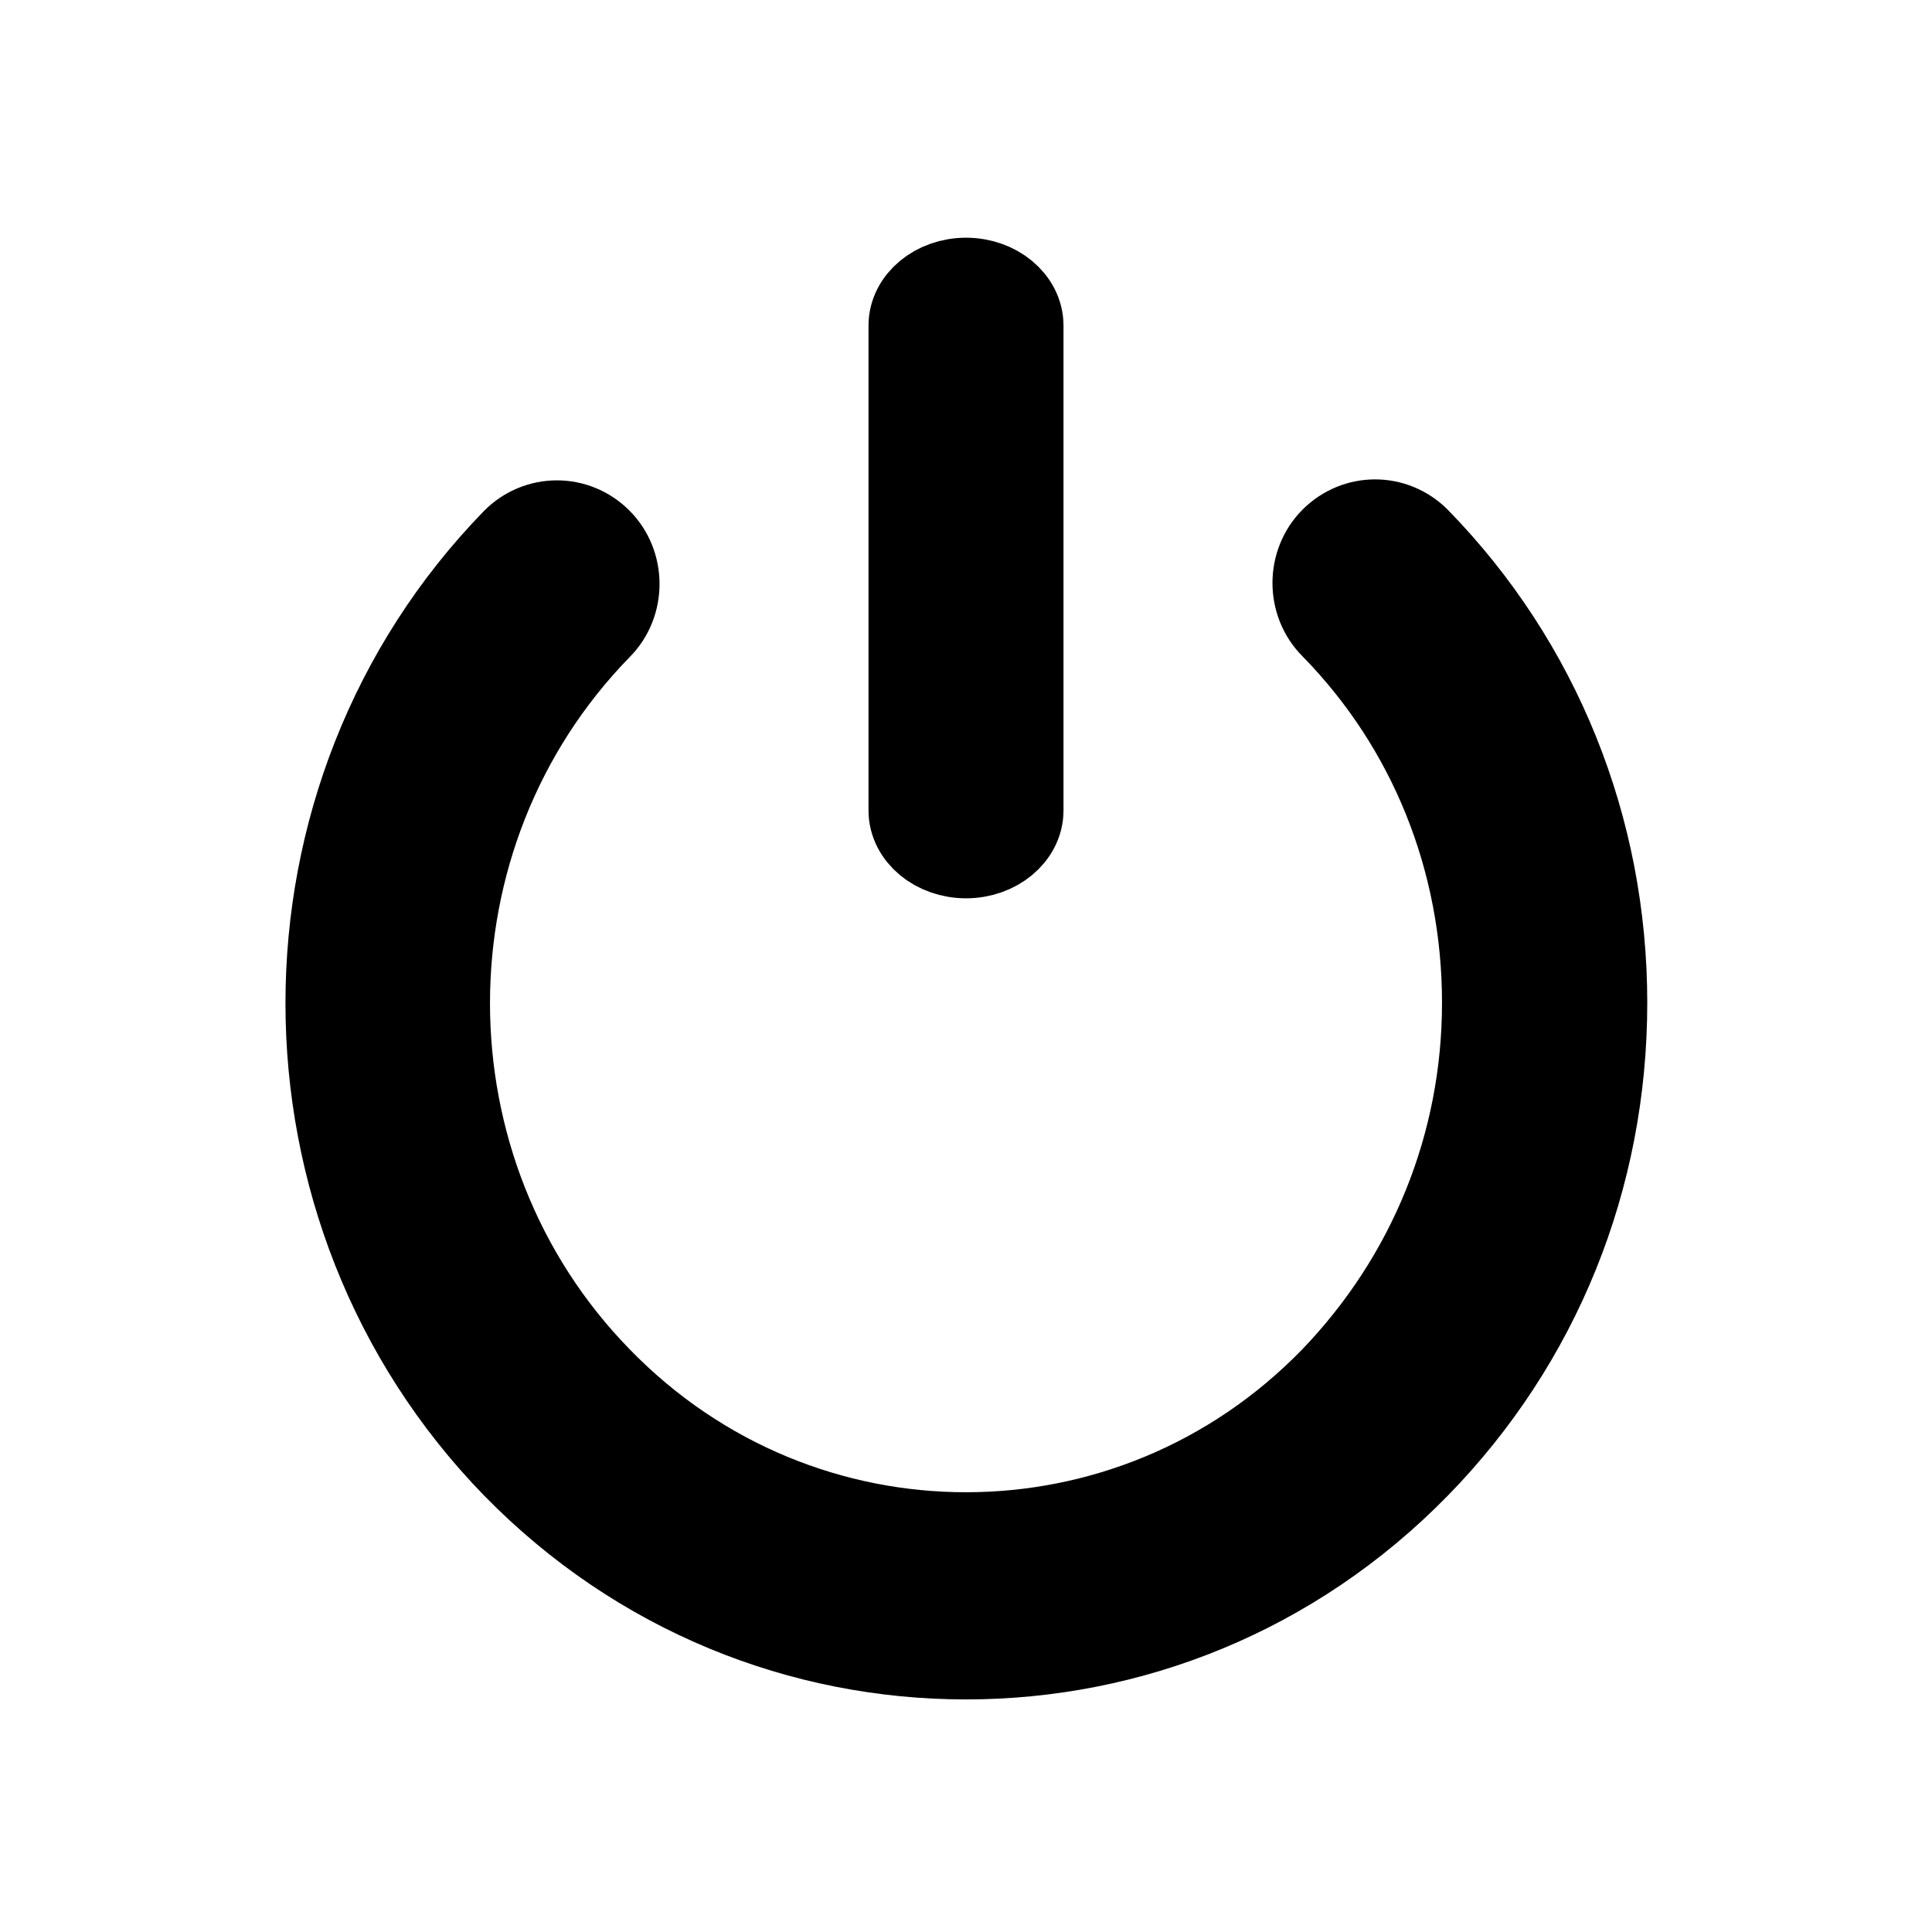
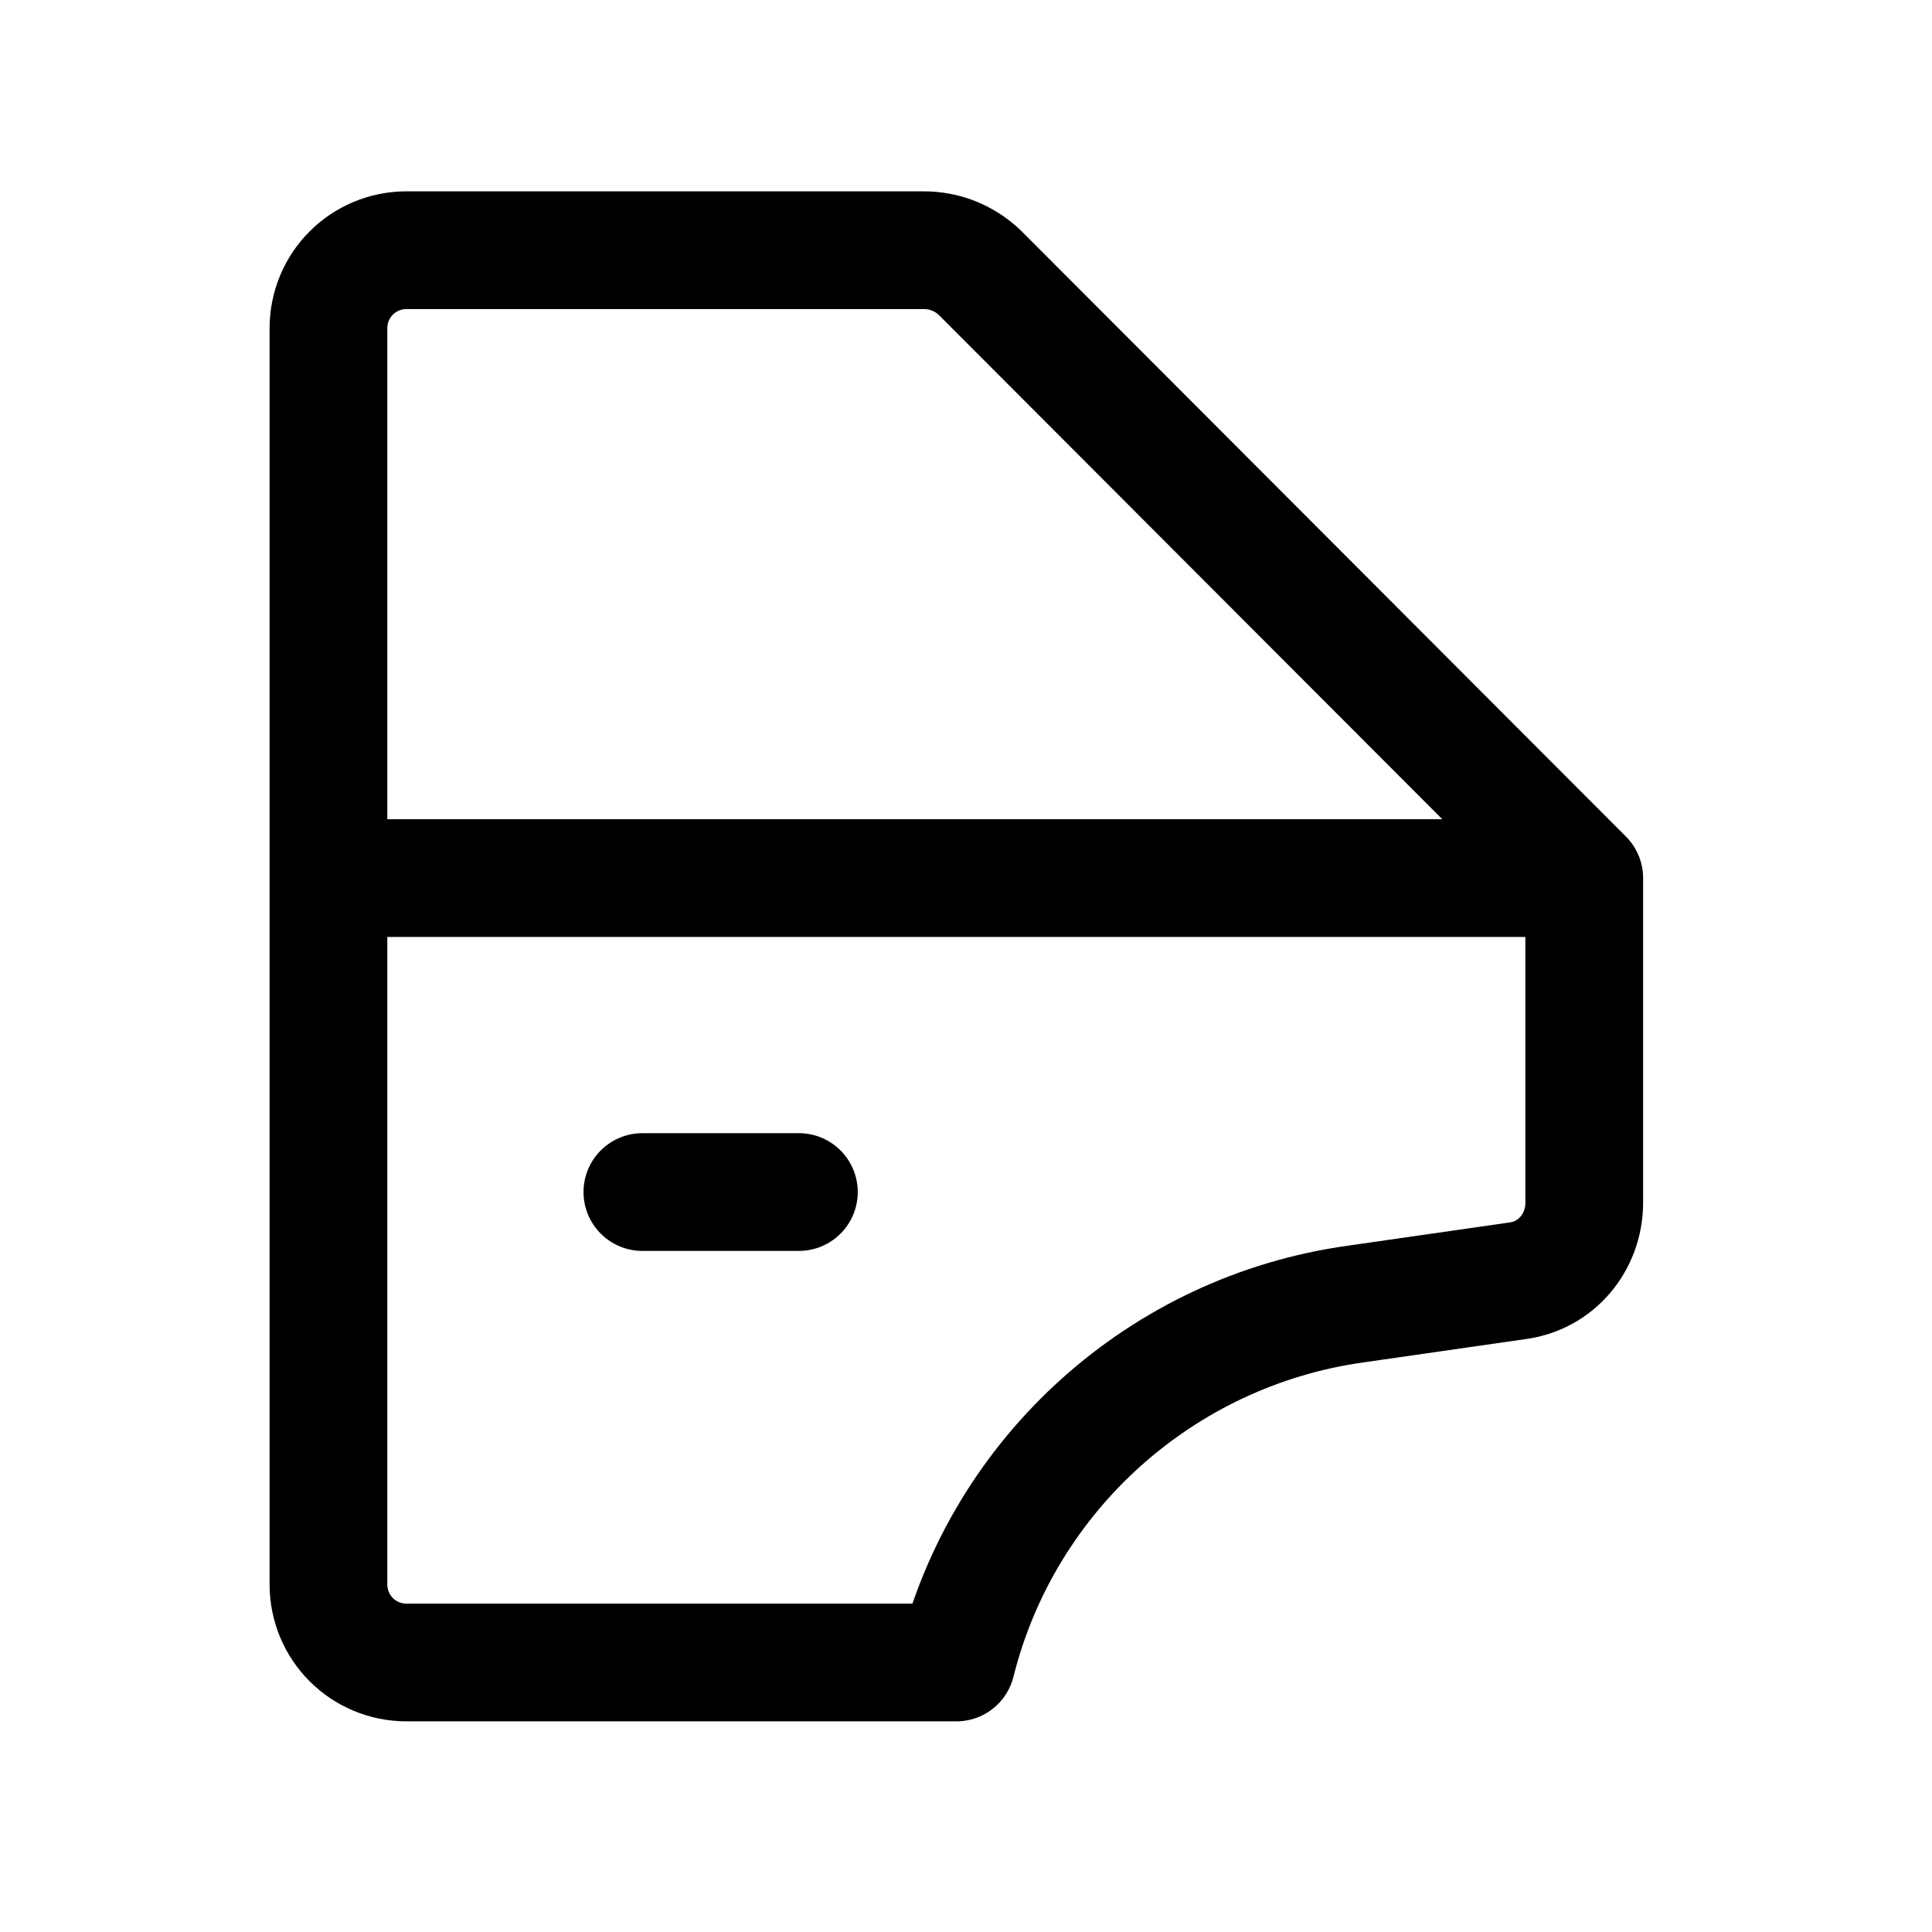
<svg xmlns="http://www.w3.org/2000/svg" version="1.1" id="Lager_1" x="0px" y="0px" viewBox="0 0 200 200" style="enable-background:new 0 0 200 200;" xml:space="preserve">
  <style type="text/css">
- 	.st0{stroke:#000000;stroke-width:10.048;stroke-miterlimit:2.508;}
- 	.st1{stroke:#000000;stroke-width:8.985;stroke-miterlimit:2.508;}
+ 	.st0{fill:none;stroke:#000000;stroke-width:12.188;stroke-linecap:round;stroke-linejoin:round;stroke-miterlimit:133.333;}
</style>
-   <g>
-     <path class="st0" d="M146.3,56.3c-2.2-2.2-5.7-2.2-7.9,0s-2.2,5.9,0,8.1c10.3,10.5,15.9,24.5,15.9,39.4s-5.7,28.8-15.9,39.4   c-10.6,10.9-24.5,16.3-38.4,16.3s-27.8-5.4-38.4-16.3c-21.2-21.7-21.2-57,0-78.7c2.2-2.2,2.2-5.9,0-8.1c-2.2-2.2-5.7-2.2-7.9,0   c-25.5,26.2-25.5,68.7,0,94.9c12.8,13.1,29.5,19.6,46.3,19.6s33.5-6.5,46.3-19.6c12.4-12.7,19.2-29.5,19.2-47.5   C165.5,85.9,158.7,69,146.3,56.3z" />
-     <path class="st1" d="M100,88.5c3.1,0,5.6-2.1,5.6-4.6V33.7c0-2.5-2.5-4.6-5.6-4.6s-5.6,2.1-5.6,4.6v50.2   C94.4,86.4,96.9,88.5,100,88.5z" />
-   </g>
+   <path id="primary" class="st0" d="M101.4,28.2L164,90.9v33.6c0,4.1-2.9,7.6-7,8.1l-16.7,2.4c-20,2.8-36.4,17.5-41.3,37.1H42.1  c-4.5,0-8.1-3.6-8.1-8.1V34c0-4.5,3.6-8.1,8.1-8.1h53.5C97.8,25.9,99.8,26.7,101.4,28.2z M164,90.9H34 M66.5,123.4h16.2" />
</svg>
